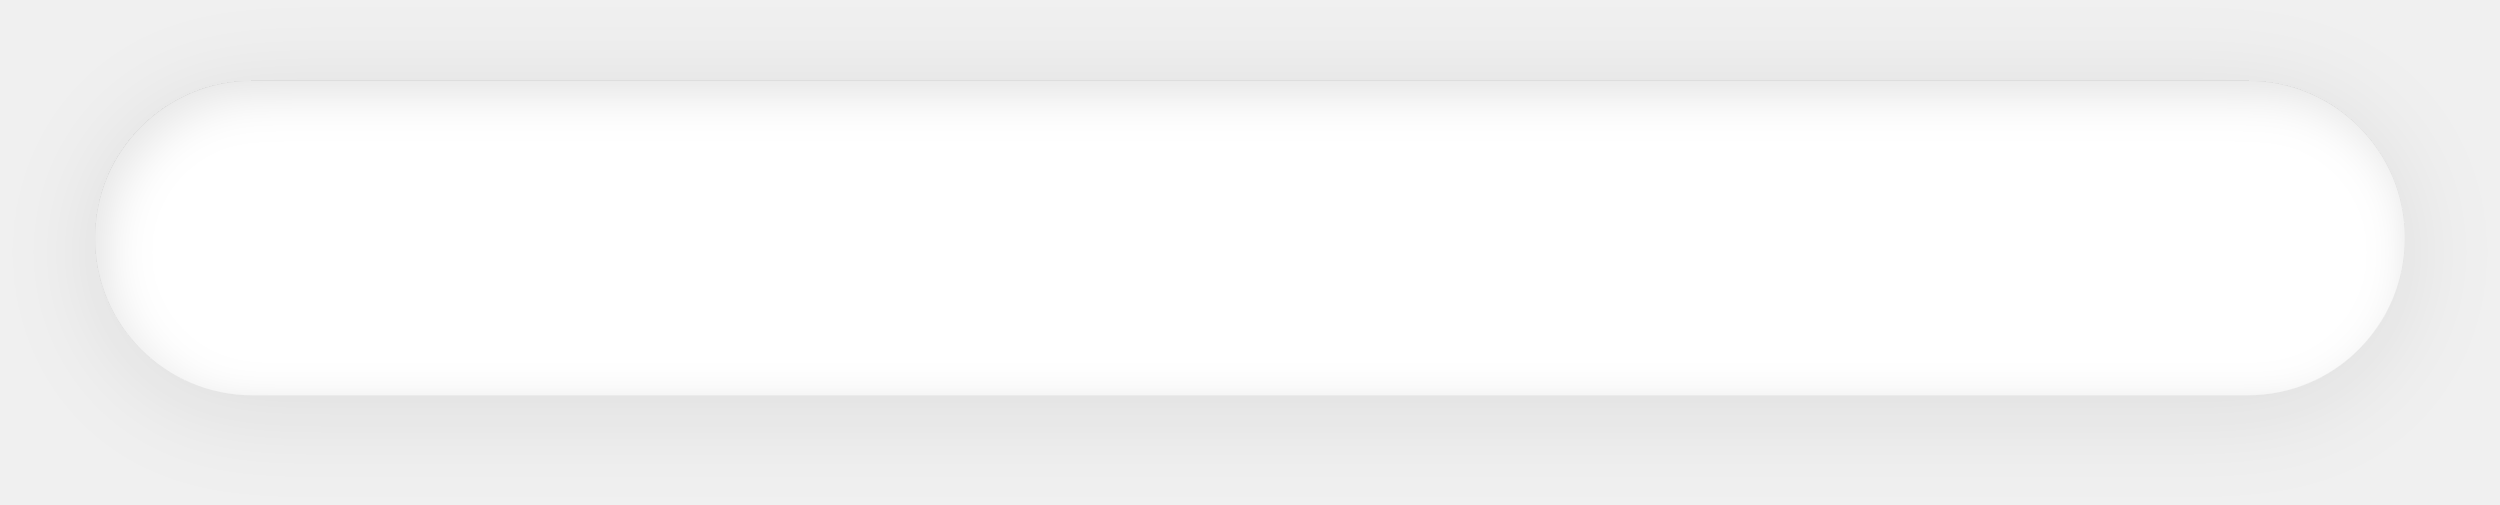
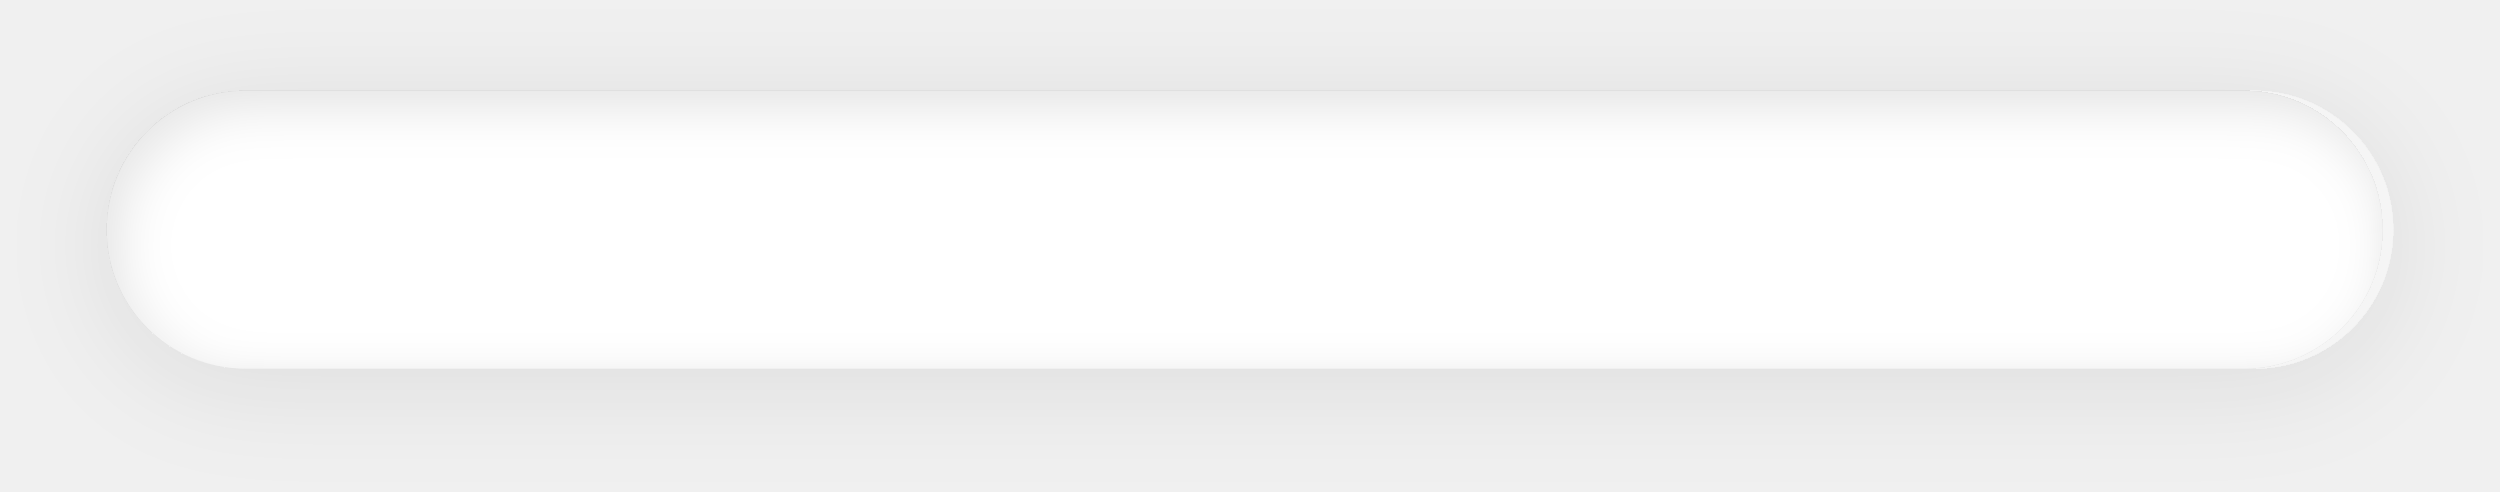
- <svg xmlns="http://www.w3.org/2000/svg" width="525" height="106" viewBox="0 0 525 106" fill="none">
-   <g filter="url(#filter0_d_358_667)">
-     <rect x="20" y="17" width="485" height="66" rx="33" fill="#F5F5F5" />
-   </g>
-   <g filter="url(#filter1_i_358_667)">
-     <rect x="20" y="17" width="485" height="66" rx="33" fill="white" />
+ <svg xmlns="http://www.w3.org/2000/svg" width="468" height="92" viewBox="0 0 468 92" fill="none">
+   <g filter="url(#filter0_d_473_4974)">
+     <rect x="20" y="17" width="428" height="52" rx="26" fill="#F5F5F5" />
+     <g filter="url(#filter1_i_473_4974)">
+       <rect x="20" y="17" width="426" height="52" rx="26" fill="white" />
+     </g>
  </g>
  <defs>
-     <filter id="filter0_d_358_667" x="0" y="0" width="525" height="106" filterUnits="userSpaceOnUse" color-interpolation-filters="sRGB">
+     <filter id="filter0_d_473_4974" x="0" y="0" width="468" height="92" filterUnits="userSpaceOnUse" color-interpolation-filters="sRGB">
      <feFlood flood-opacity="0" result="BackgroundImageFix" />
      <feColorMatrix in="SourceAlpha" type="matrix" values="0 0 0 0 0 0 0 0 0 0 0 0 0 0 0 0 0 0 127 0" result="hardAlpha" />
      <feOffset dy="3" />
      <feGaussianBlur stdDeviation="10" />
      <feComposite in2="hardAlpha" operator="out" />
      <feColorMatrix type="matrix" values="0 0 0 0 0 0 0 0 0 0 0 0 0 0 0 0 0 0 0.08 0" />
-       <feBlend mode="normal" in2="BackgroundImageFix" result="effect1_dropShadow_358_667" />
-       <feBlend mode="normal" in="SourceGraphic" in2="effect1_dropShadow_358_667" result="shape" />
+       <feBlend mode="normal" in2="BackgroundImageFix" result="effect1_dropShadow_473_4974" />
+       <feBlend mode="normal" in="SourceGraphic" in2="effect1_dropShadow_473_4974" result="shape" />
    </filter>
-     <filter id="filter1_i_358_667" x="20" y="17" width="487" height="69" filterUnits="userSpaceOnUse" color-interpolation-filters="sRGB">
+     <filter id="filter1_i_473_4974" x="20" y="17" width="428" height="55" filterUnits="userSpaceOnUse" color-interpolation-filters="sRGB">
      <feFlood flood-opacity="0" result="BackgroundImageFix" />
      <feBlend mode="normal" in="SourceGraphic" in2="BackgroundImageFix" result="shape" />
      <feColorMatrix in="SourceAlpha" type="matrix" values="0 0 0 0 0 0 0 0 0 0 0 0 0 0 0 0 0 0 127 0" result="hardAlpha" />
      <feOffset dx="2" dy="3" />
      <feGaussianBlur stdDeviation="5" />
      <feComposite in2="hardAlpha" operator="arithmetic" k2="-1" k3="1" />
      <feColorMatrix type="matrix" values="0 0 0 0 0 0 0 0 0 0 0 0 0 0 0 0 0 0 0.1 0" />
-       <feBlend mode="normal" in2="shape" result="effect1_innerShadow_358_667" />
+       <feBlend mode="normal" in2="shape" result="effect1_innerShadow_473_4974" />
    </filter>
  </defs>
</svg>
